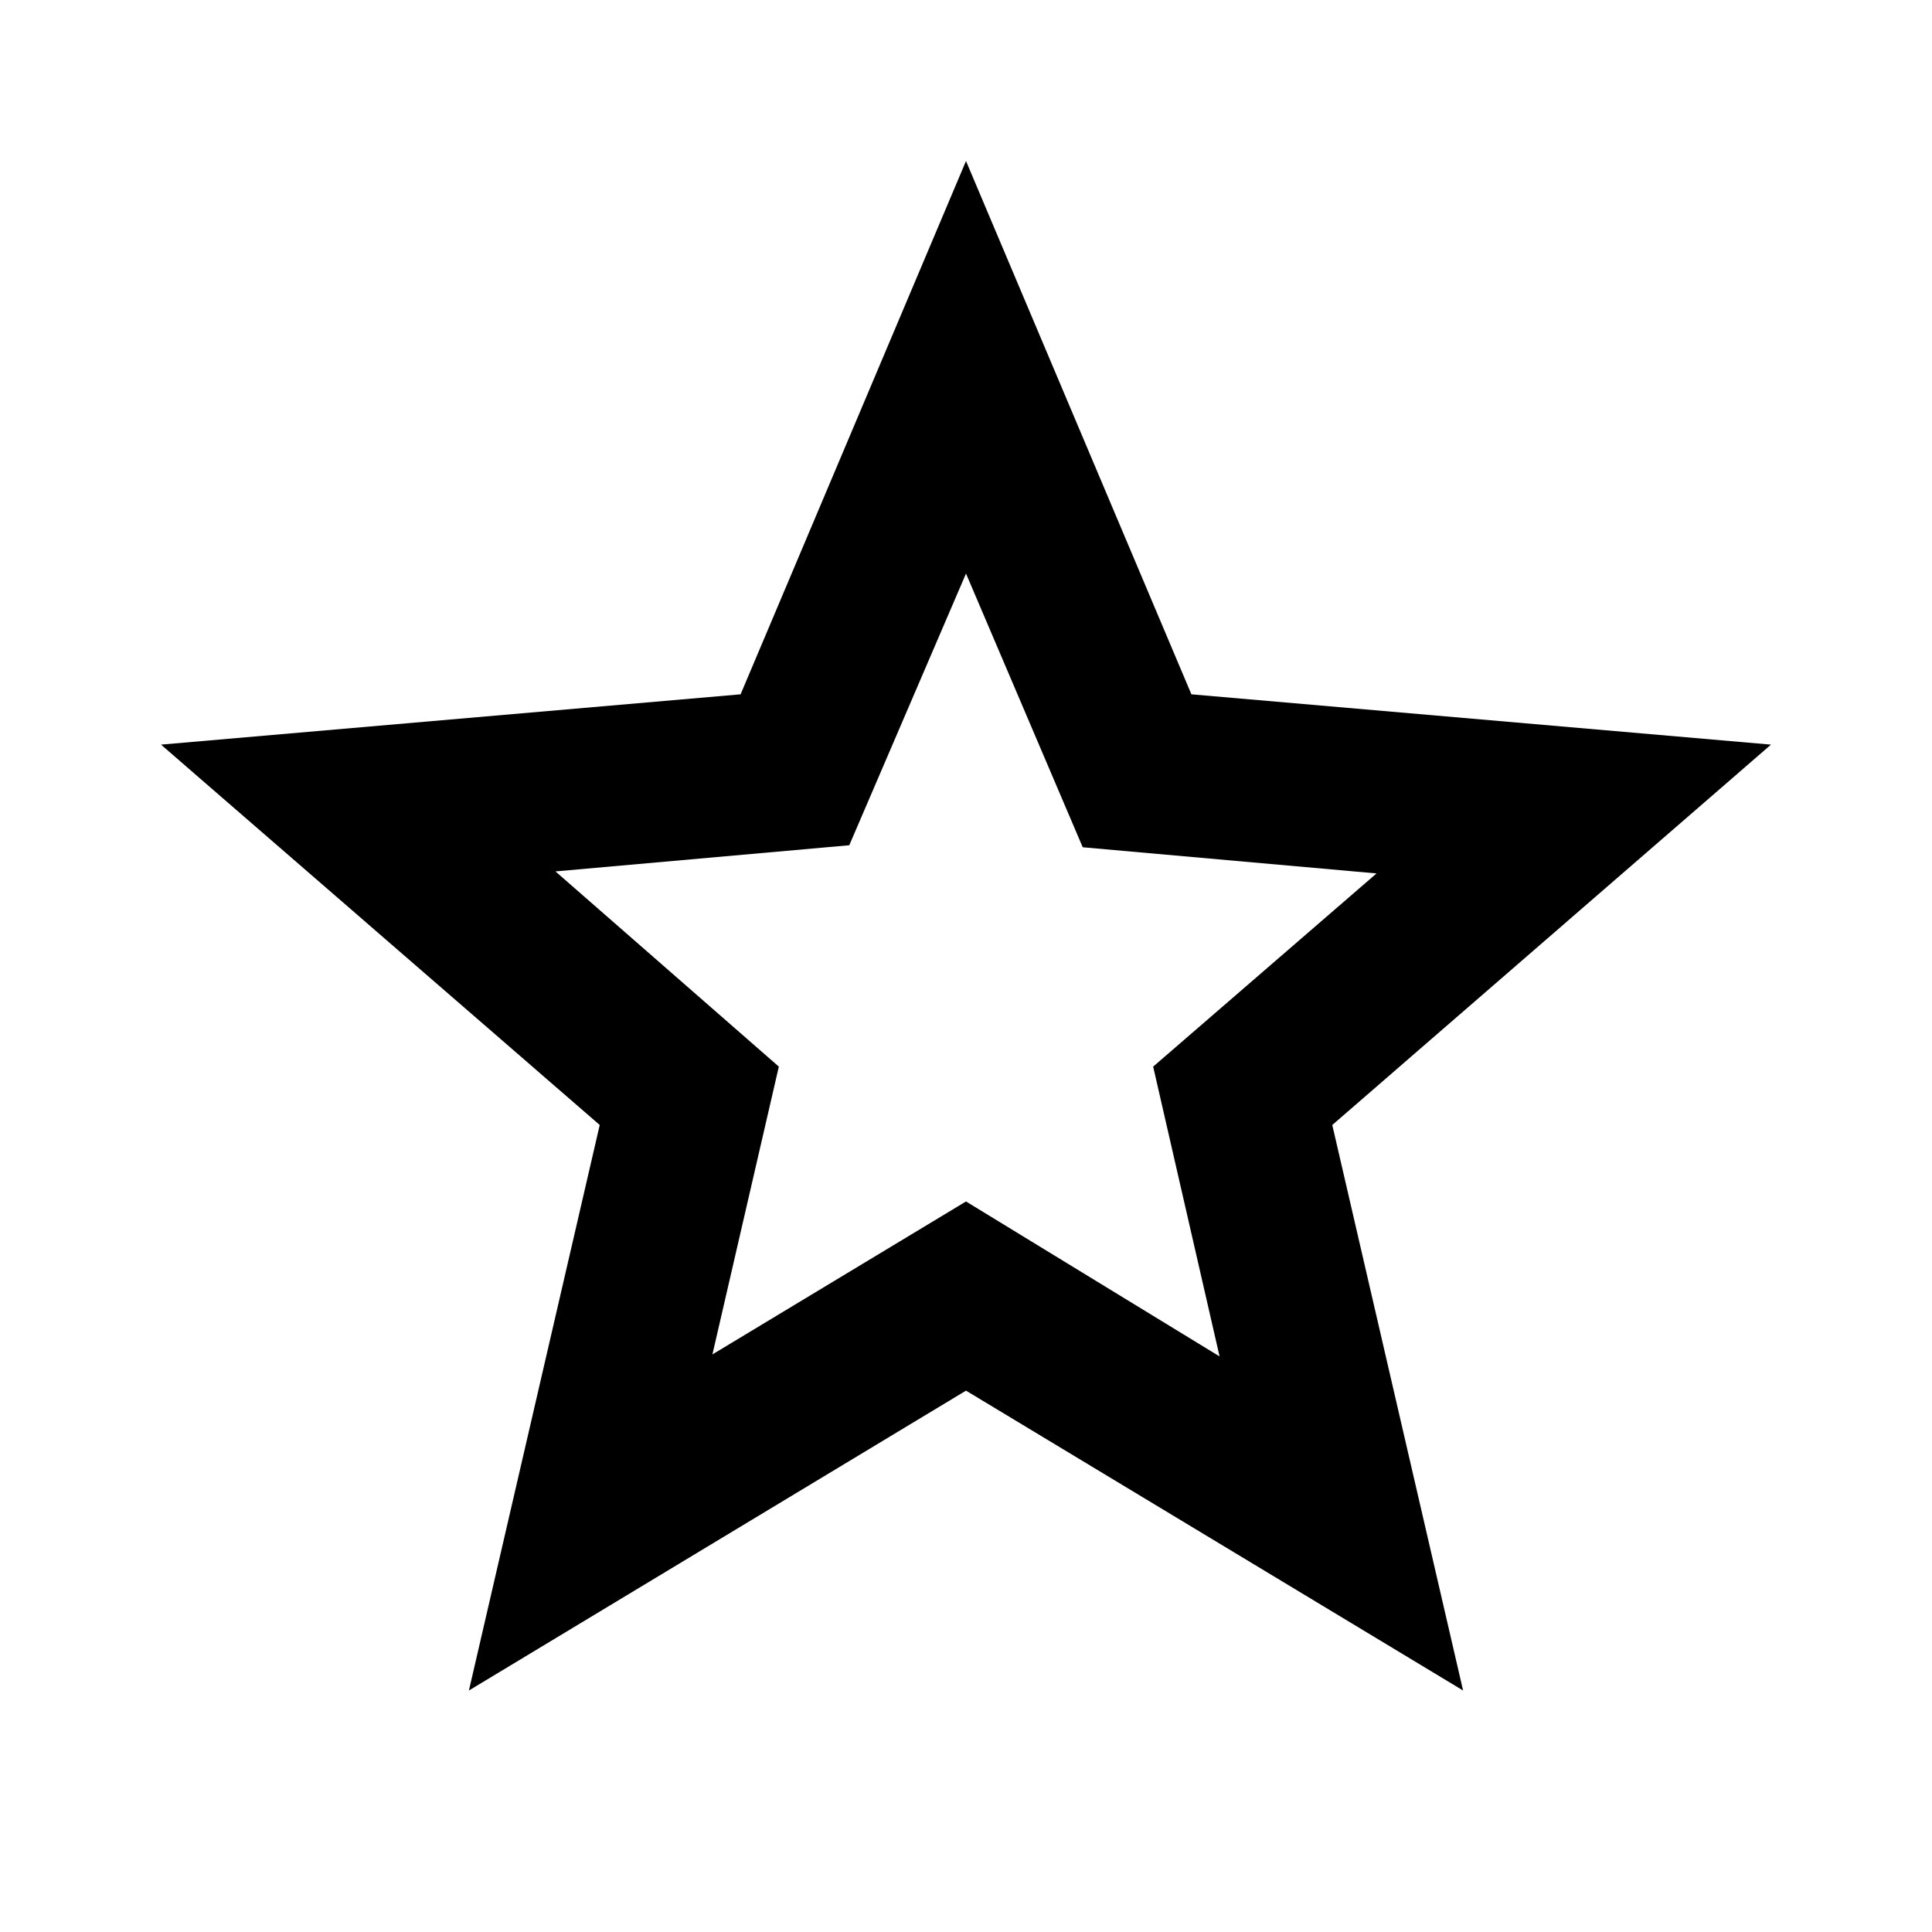
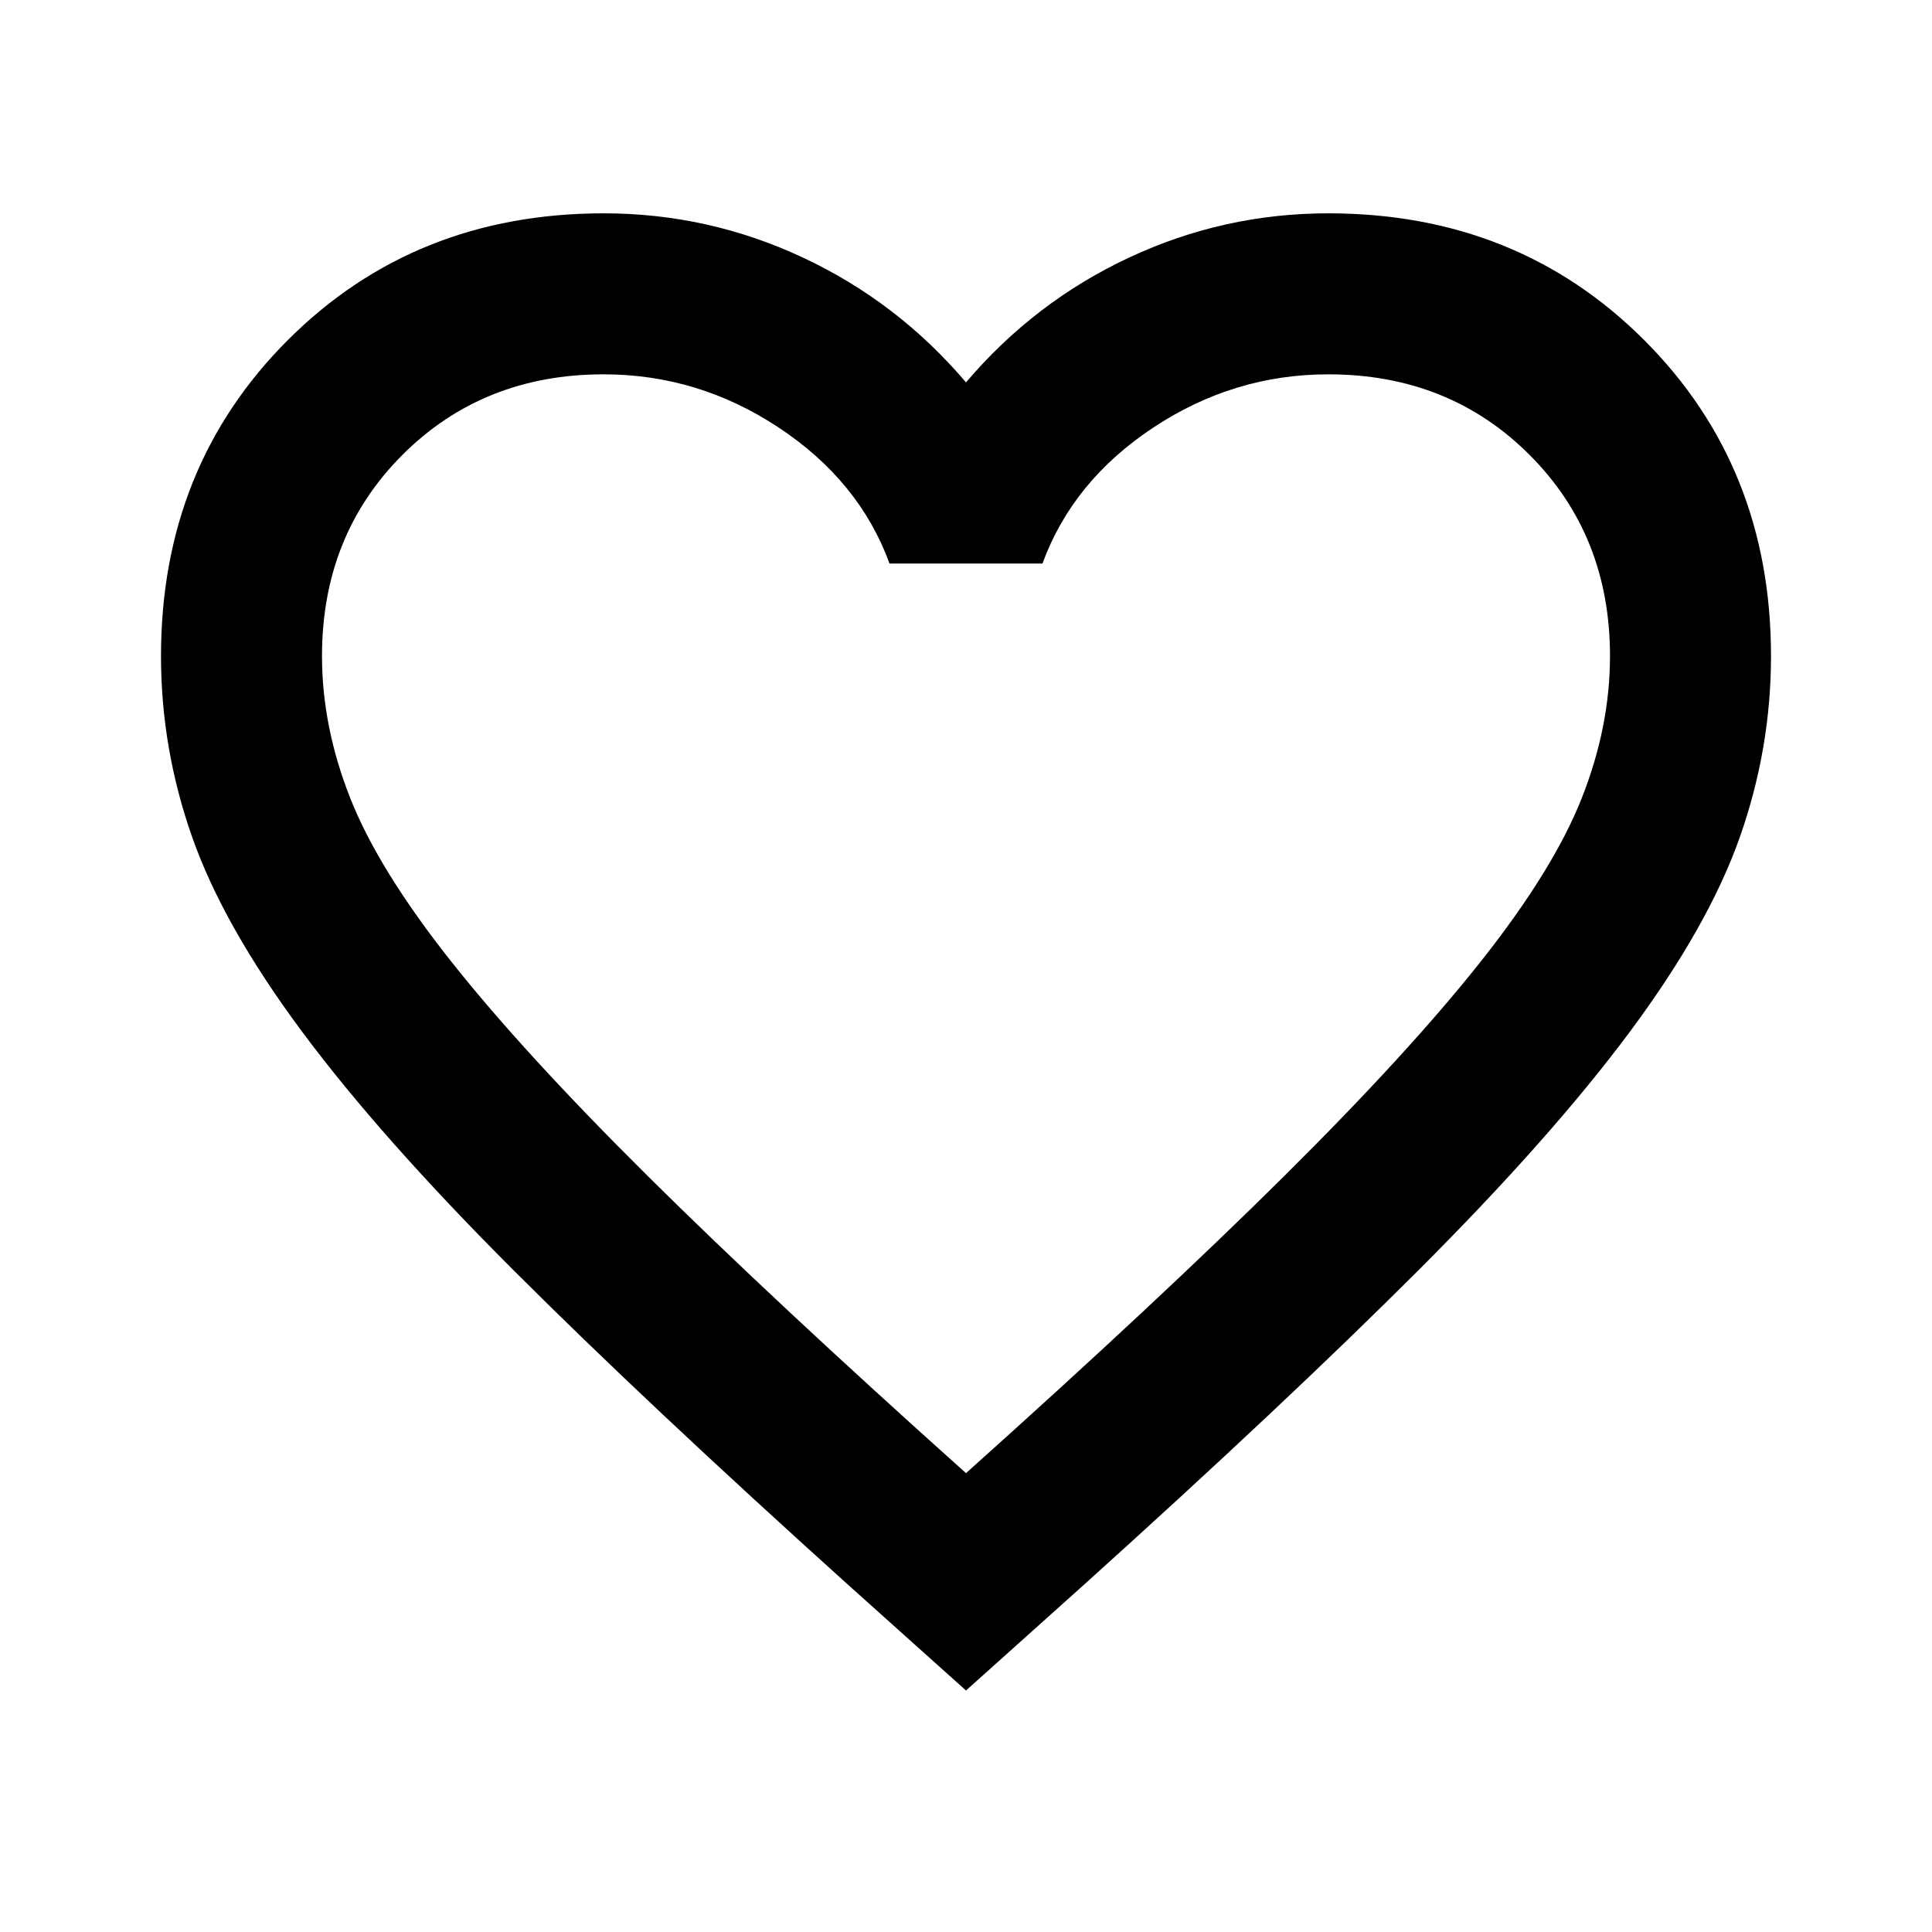
<svg xmlns="http://www.w3.org/2000/svg" height="24" viewBox="0 -960 960 960" width="24">
-   <path d="m354-287 126-76 126 77-33-144 111-96-146-13-58-136-58 135-146 13 111 97-33 143ZM233-120l65-281L80-590l288-25 112-265 112 265 288 25-218 189 65 281-247-149-247 149Zm247-350Z" />
+   <path d="m480-120-58-52q-101-91-167-157T150-447.5Q111-500 95.5-544T80-634q0-94 63-157t157-63q52 0 99 22t81 62q34-40 81-62t99-22q94 0 157 63t63 157q0 46-15.5 90T810-447.5Q771-395 705-329T538-172l-58 52Zm0-108q96-86 158-147.5t98-107q36-45.5 50-81t14-70.5q0-60-40-100t-100-40q-47 0-87 26.5T518-680h-76q-15-41-55-67.5T300-774q-60 0-100 40t-40 100q0 35 14 70.5t50 81q36 45.5 98 107T480-228Zm0-273Z" />
</svg>
